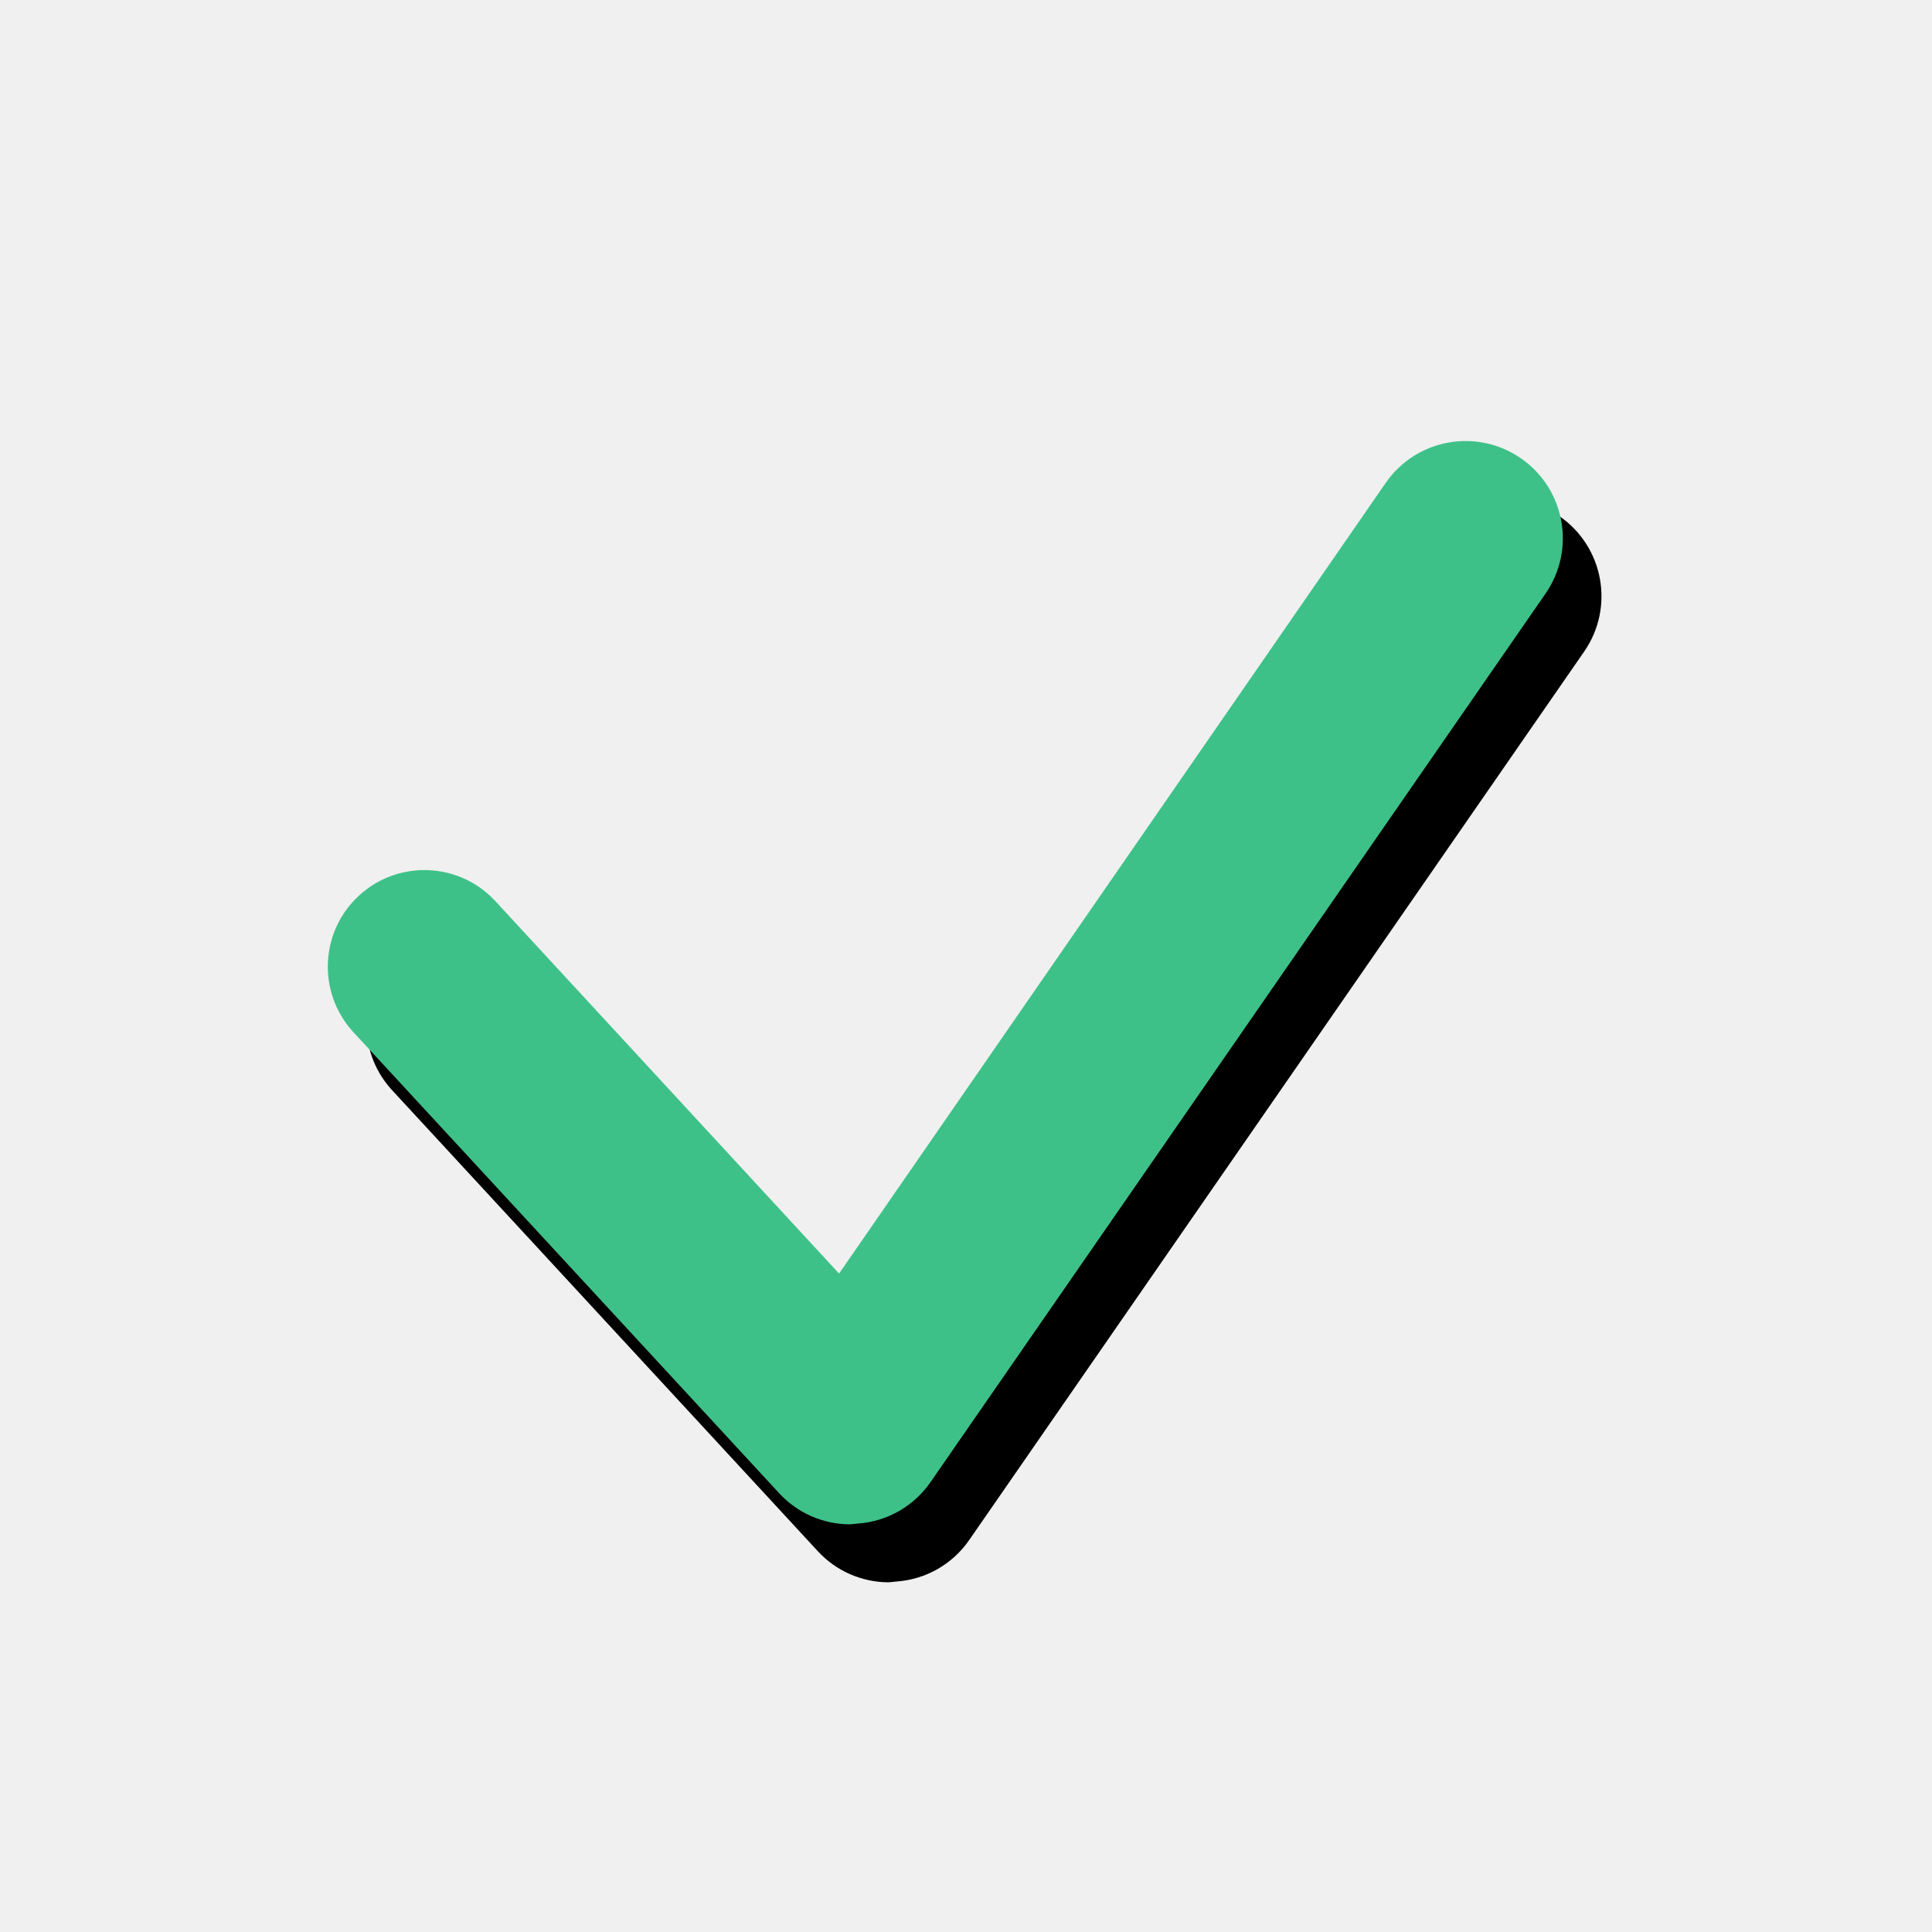
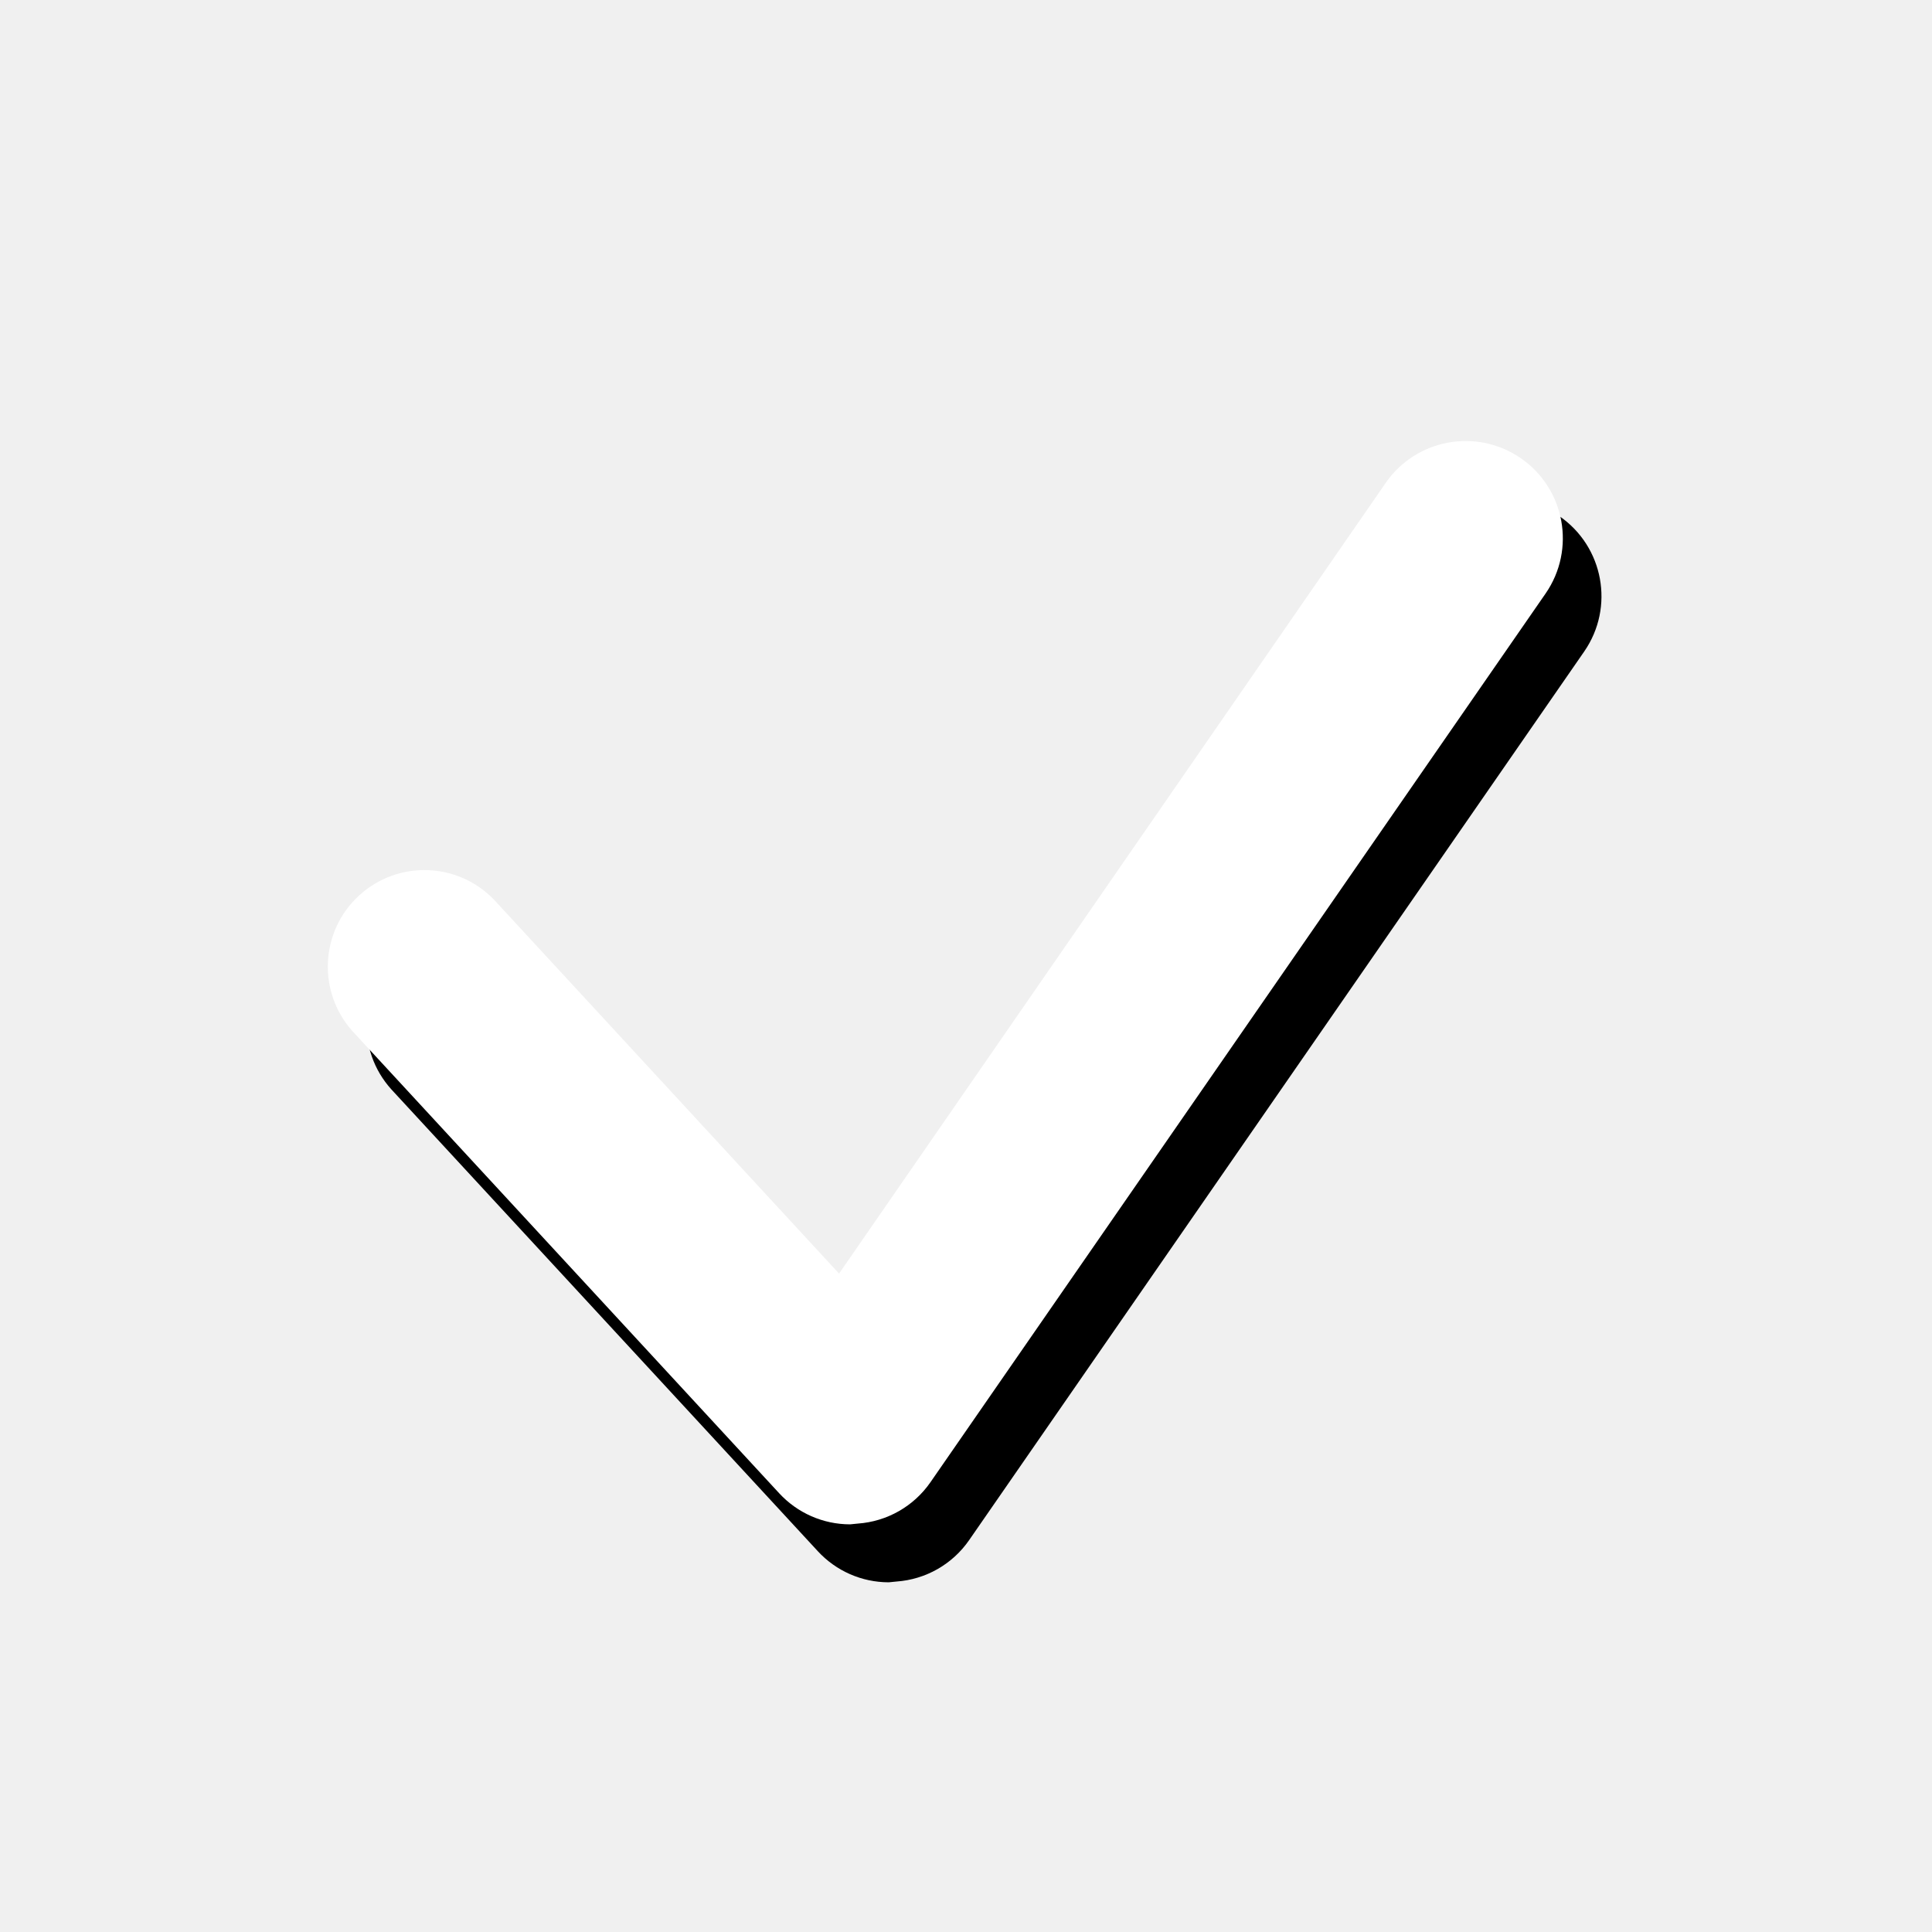
<svg xmlns="http://www.w3.org/2000/svg" id="icons" viewBox="0 0 100 100">
  <defs>
-     <style>.cls-1{fill:#3ec188;}</style>
+     <style>.cls-1{fill:#fff;}</style>
  </defs>
  <path d="M46,81.9a5,5,0,0,1-3.67-1.61L20.26,56.39a5,5,0,0,1,7.35-6.78L45.43,68.92,73.72,28A5,5,0,0,1,82,33.72l-31.84,46a5,5,0,0,1-3.76,2.14Z" />
  <path class="cls-1" d="M44,78.9a5,5,0,0,1-3.67-1.61L18.26,53.39a5,5,0,0,1,7.35-6.78L43.43,65.92,71.72,25A5,5,0,0,1,80,30.72l-31.84,46a5,5,0,0,1-3.76,2.14Z" />
</svg>
